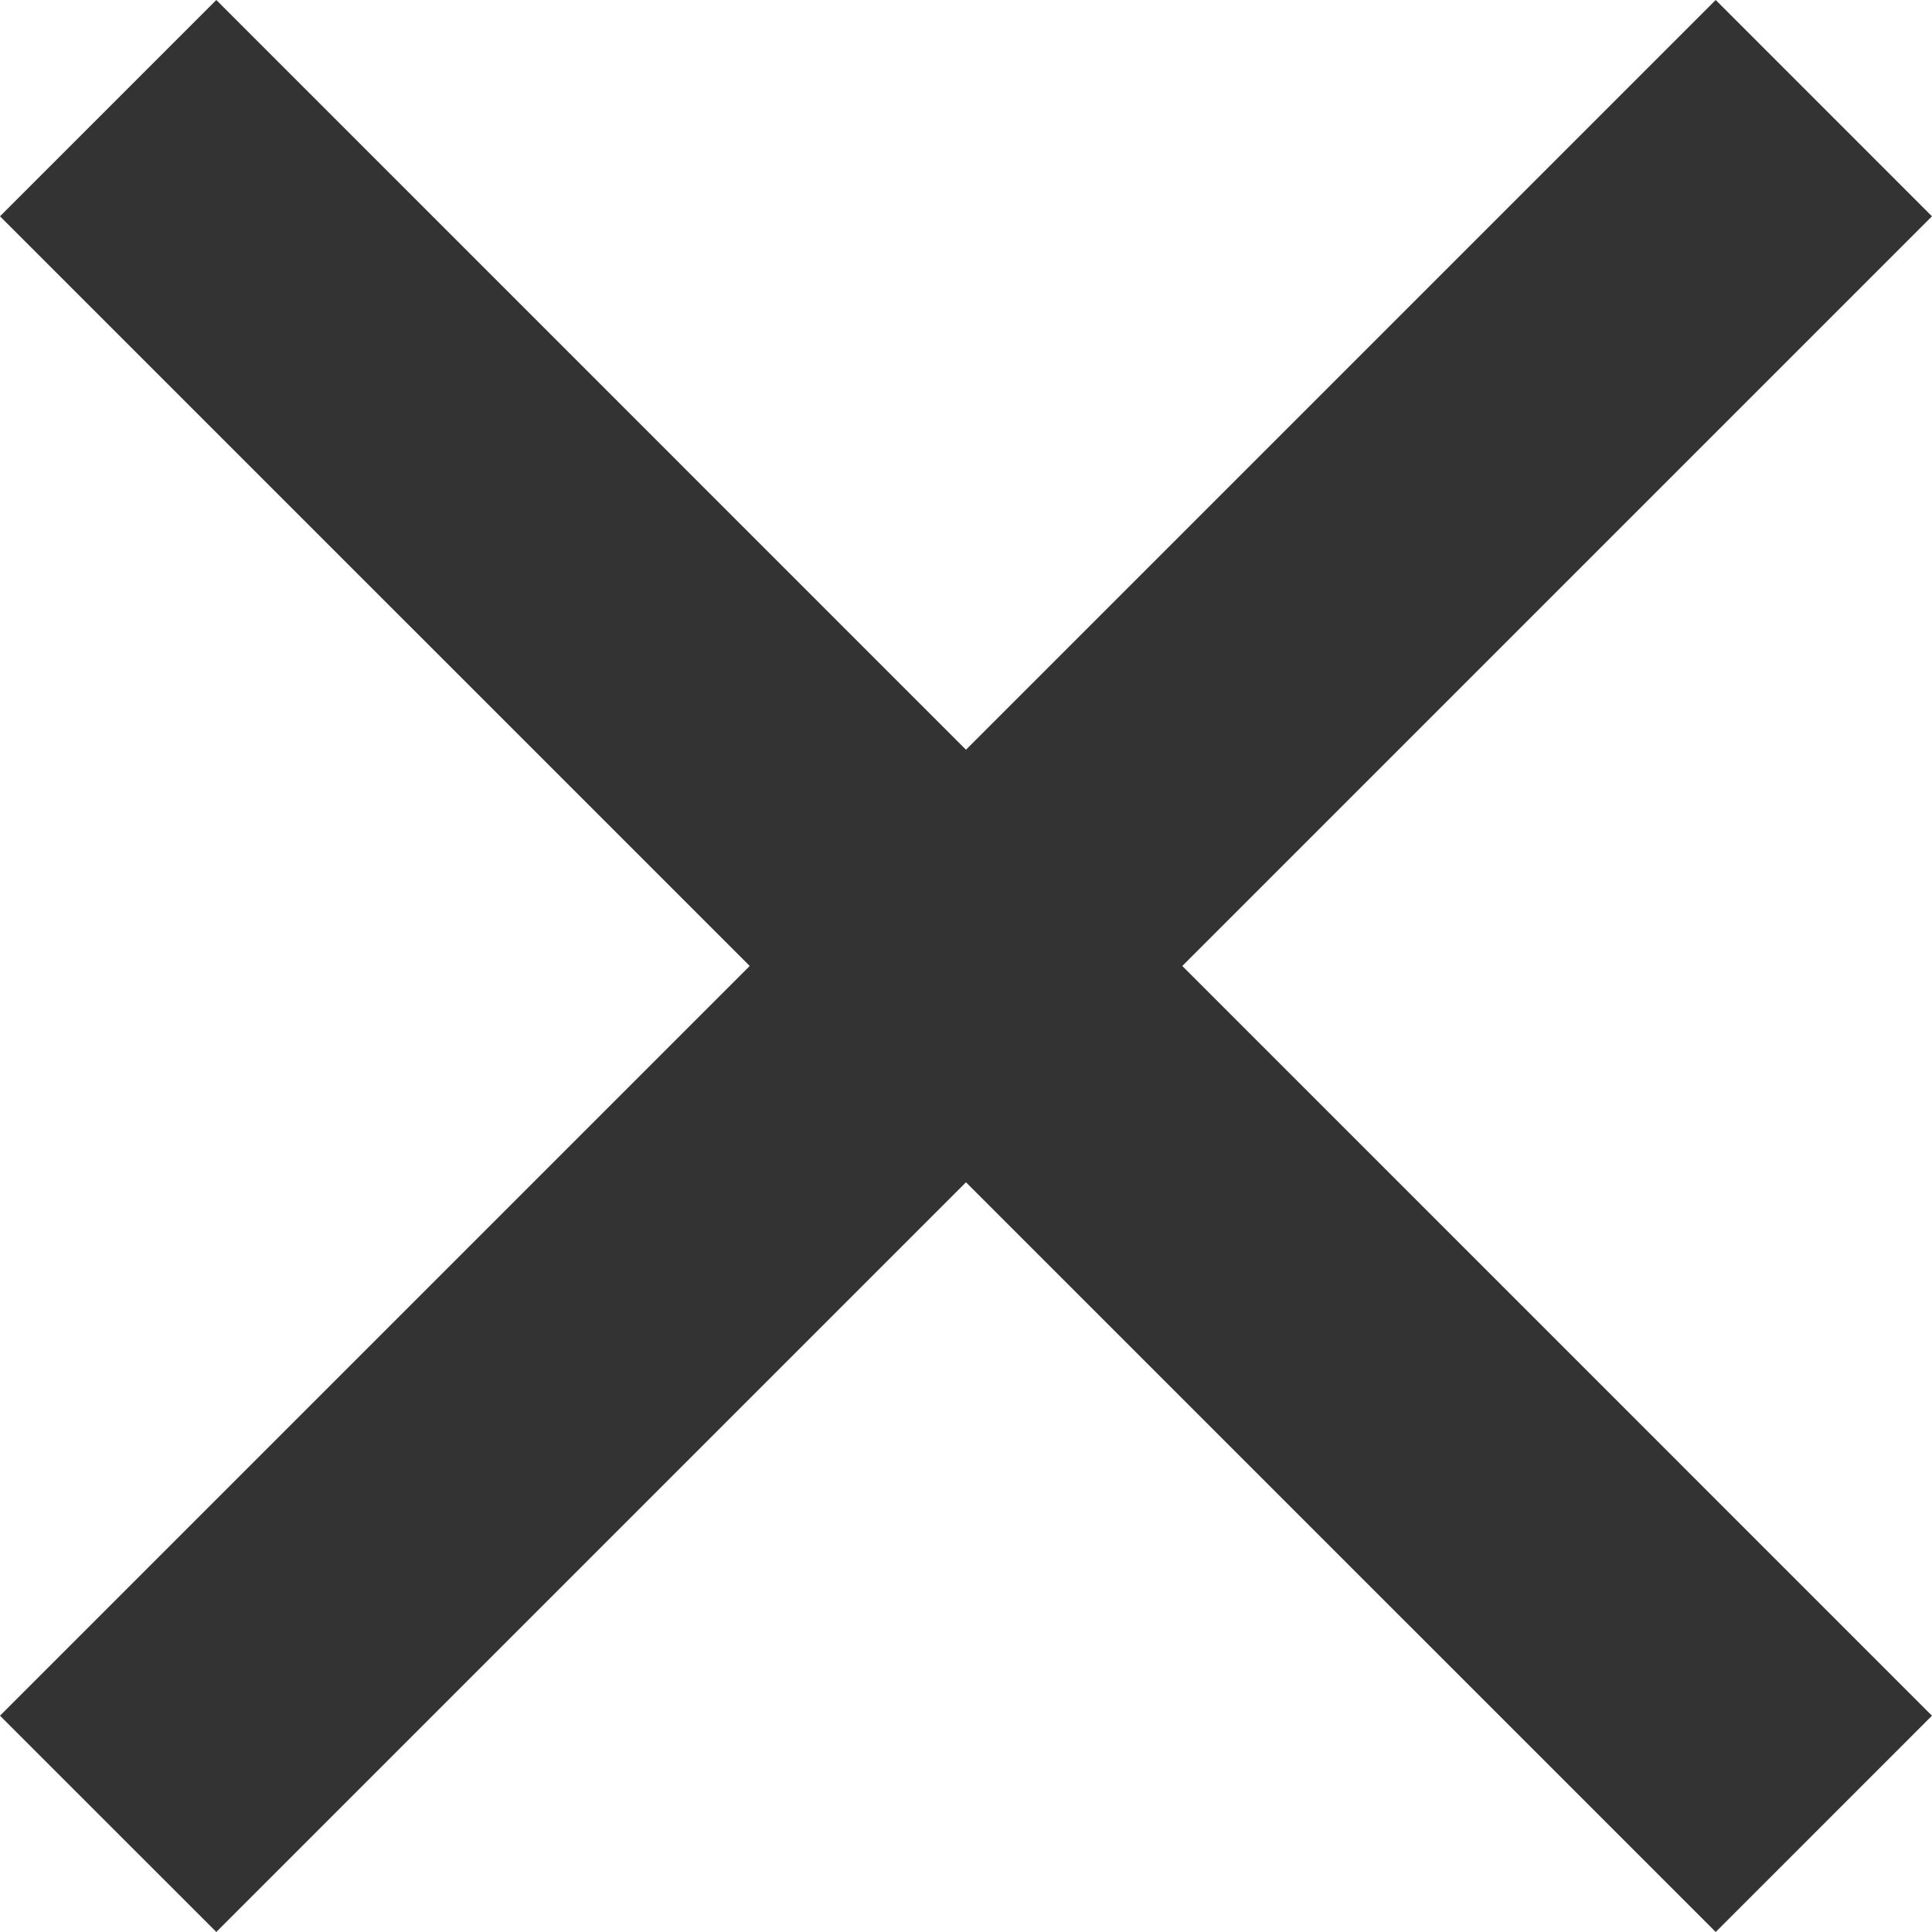
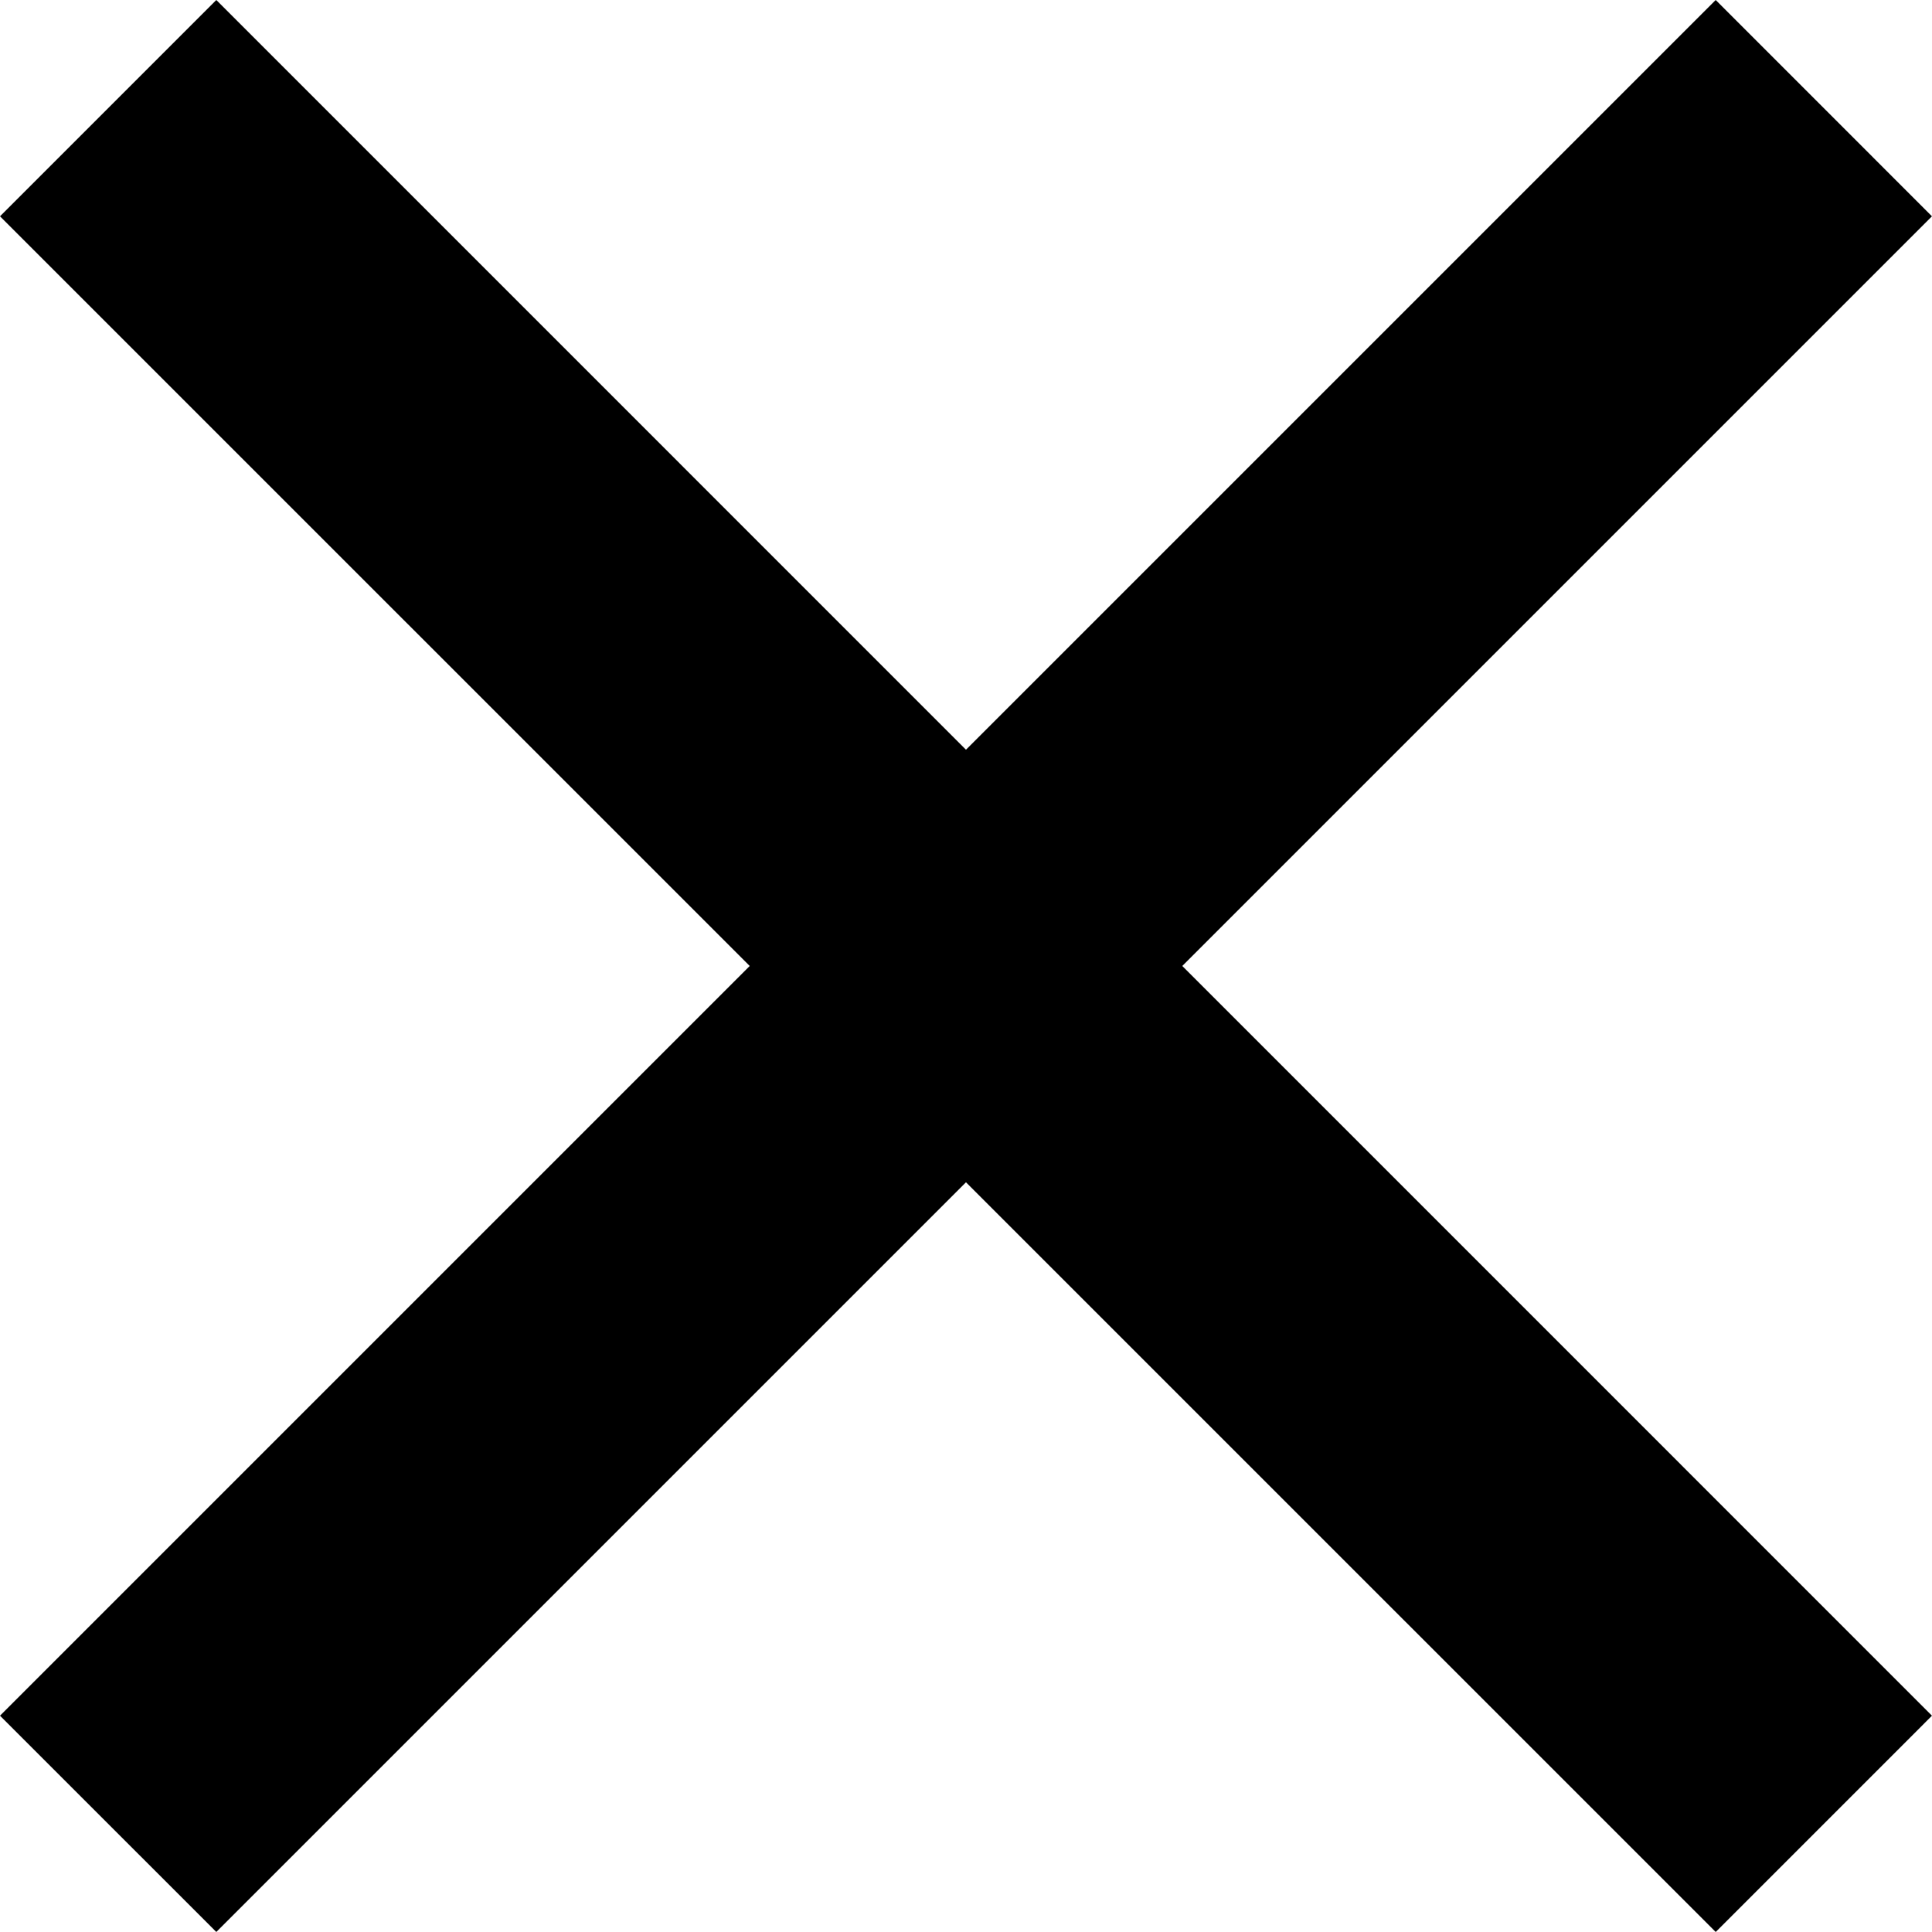
<svg xmlns="http://www.w3.org/2000/svg" id="Layer_1" data-name="Layer 1" viewBox="0 0 475.71 475.71">
-   <defs>
-     <style>.cls-12{fill:#333;}</style>
-   </defs>
  <polygon class="cls-12" points="475.7 53.26 422.45 0 237.85 184.6 53.26 0 48.04 5.22 0.54 52.72 0 53.26 184.6 237.85 0 422.45 53.26 475.7 237.85 291.11 422.45 475.7 422.99 475.17 470.49 427.67 475.7 422.45 291.11 237.85 475.7 53.26" />
</svg>
